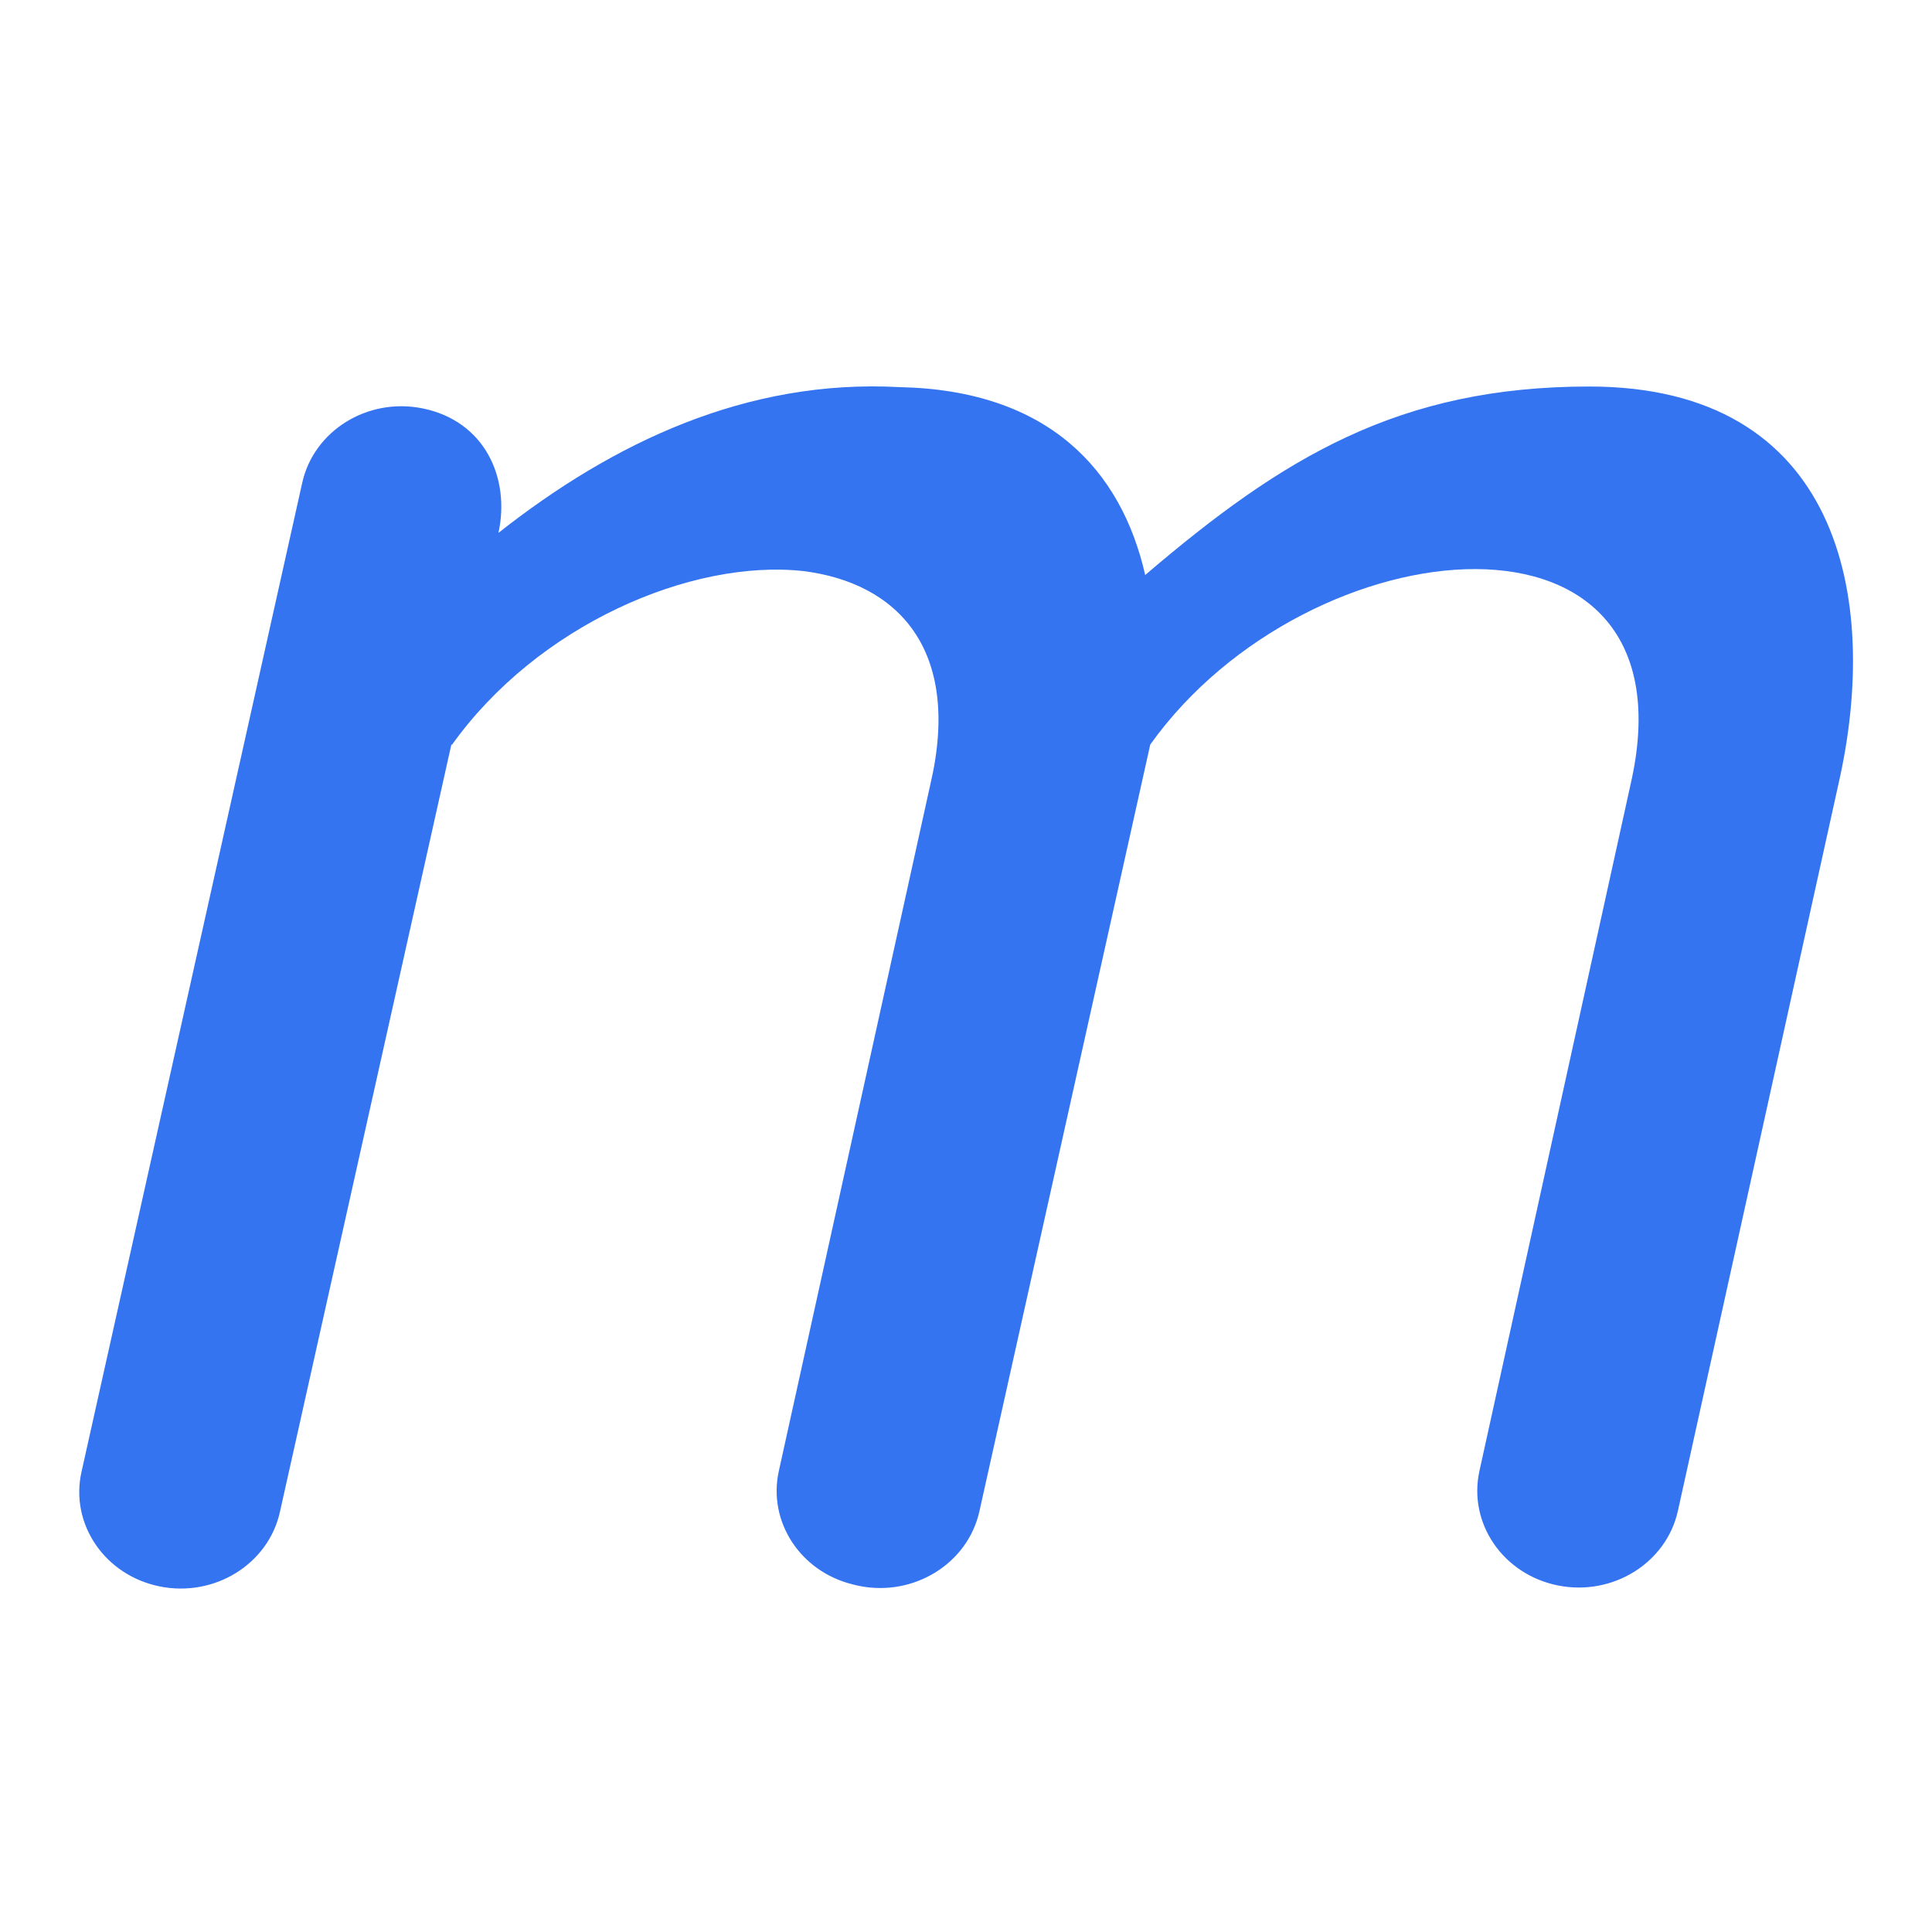
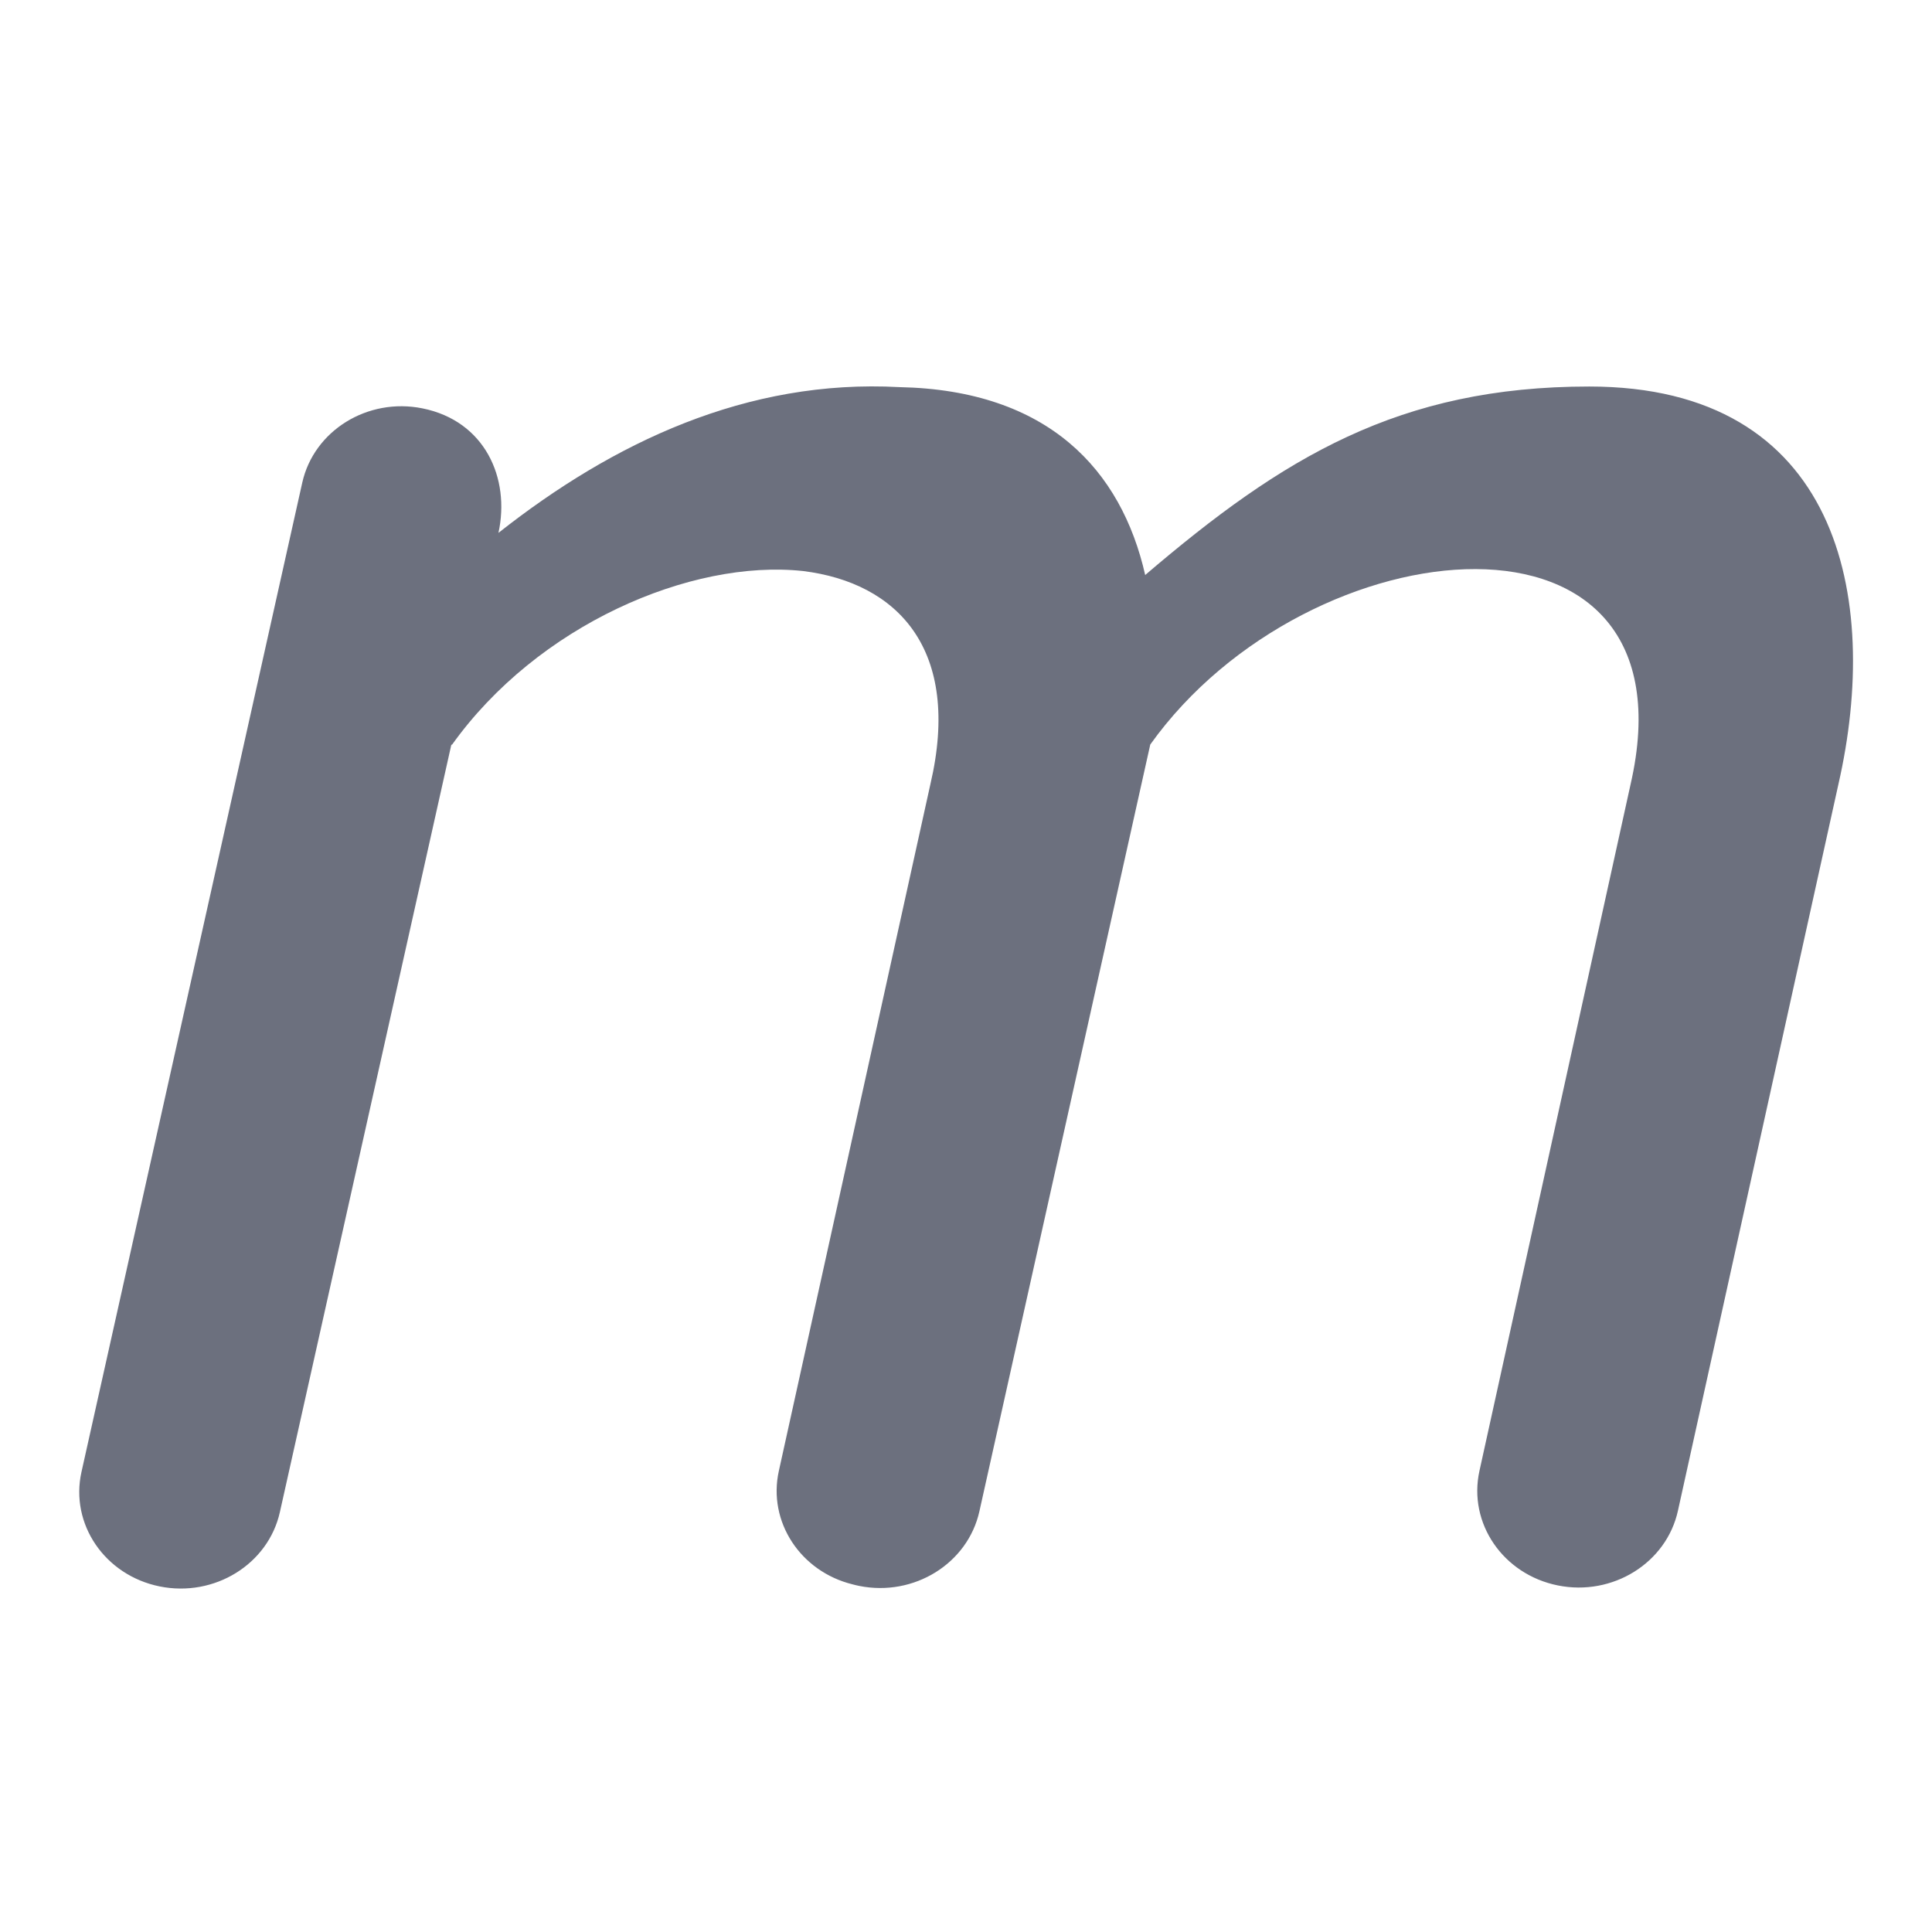
<svg xmlns="http://www.w3.org/2000/svg" width="16" height="16" viewBox="0 0 16 16" fill="none">
-   <path d="M13.162 3.201C15.224 3.201 15.582 4.936 15.224 6.499L13.896 12.511C13.801 12.944 13.355 13.221 12.902 13.13C12.448 13.039 12.157 12.615 12.252 12.182L13.503 6.499C14.074 4.02 10.839 4.326 9.526 6.166L8.111 12.516C8.015 12.948 7.57 13.225 7.116 13.134C7.097 13.13 7.079 13.126 7.061 13.121C6.629 13.015 6.357 12.602 6.45 12.182L7.705 6.495C7.967 5.376 7.43 4.825 6.65 4.729C5.722 4.629 4.45 5.176 3.741 6.171L3.74 6.164L3.738 6.166L2.318 12.522C2.222 12.954 1.776 13.23 1.322 13.138C0.868 13.046 0.578 12.621 0.675 12.189L2.503 3.998C2.599 3.566 3.045 3.29 3.499 3.382C4.015 3.486 4.227 3.959 4.128 4.413C5.077 3.665 6.184 3.137 7.449 3.206C8.683 3.231 9.287 3.894 9.484 4.762C10.623 3.789 11.585 3.201 13.162 3.201Z" fill="#3574F0" />
+   <path d="M13.162 3.201C15.224 3.201 15.582 4.936 15.224 6.499L13.896 12.511C13.801 12.944 13.355 13.221 12.902 13.13C12.448 13.039 12.157 12.615 12.252 12.182L13.503 6.499C14.074 4.02 10.839 4.326 9.526 6.166L8.111 12.516C8.015 12.948 7.57 13.225 7.116 13.134C7.097 13.13 7.079 13.126 7.061 13.121C6.629 13.015 6.357 12.602 6.45 12.182L7.705 6.495C7.967 5.376 7.43 4.825 6.65 4.729C5.722 4.629 4.45 5.176 3.741 6.171L3.74 6.164L3.738 6.166L2.318 12.522C2.222 12.954 1.776 13.23 1.322 13.138C0.868 13.046 0.578 12.621 0.675 12.189L2.503 3.998C2.599 3.566 3.045 3.29 3.499 3.382C4.015 3.486 4.227 3.959 4.128 4.413C5.077 3.665 6.184 3.137 7.449 3.206C8.683 3.231 9.287 3.894 9.484 4.762C10.623 3.789 11.585 3.201 13.162 3.201Z" fill="#6C707E" />
</svg>
